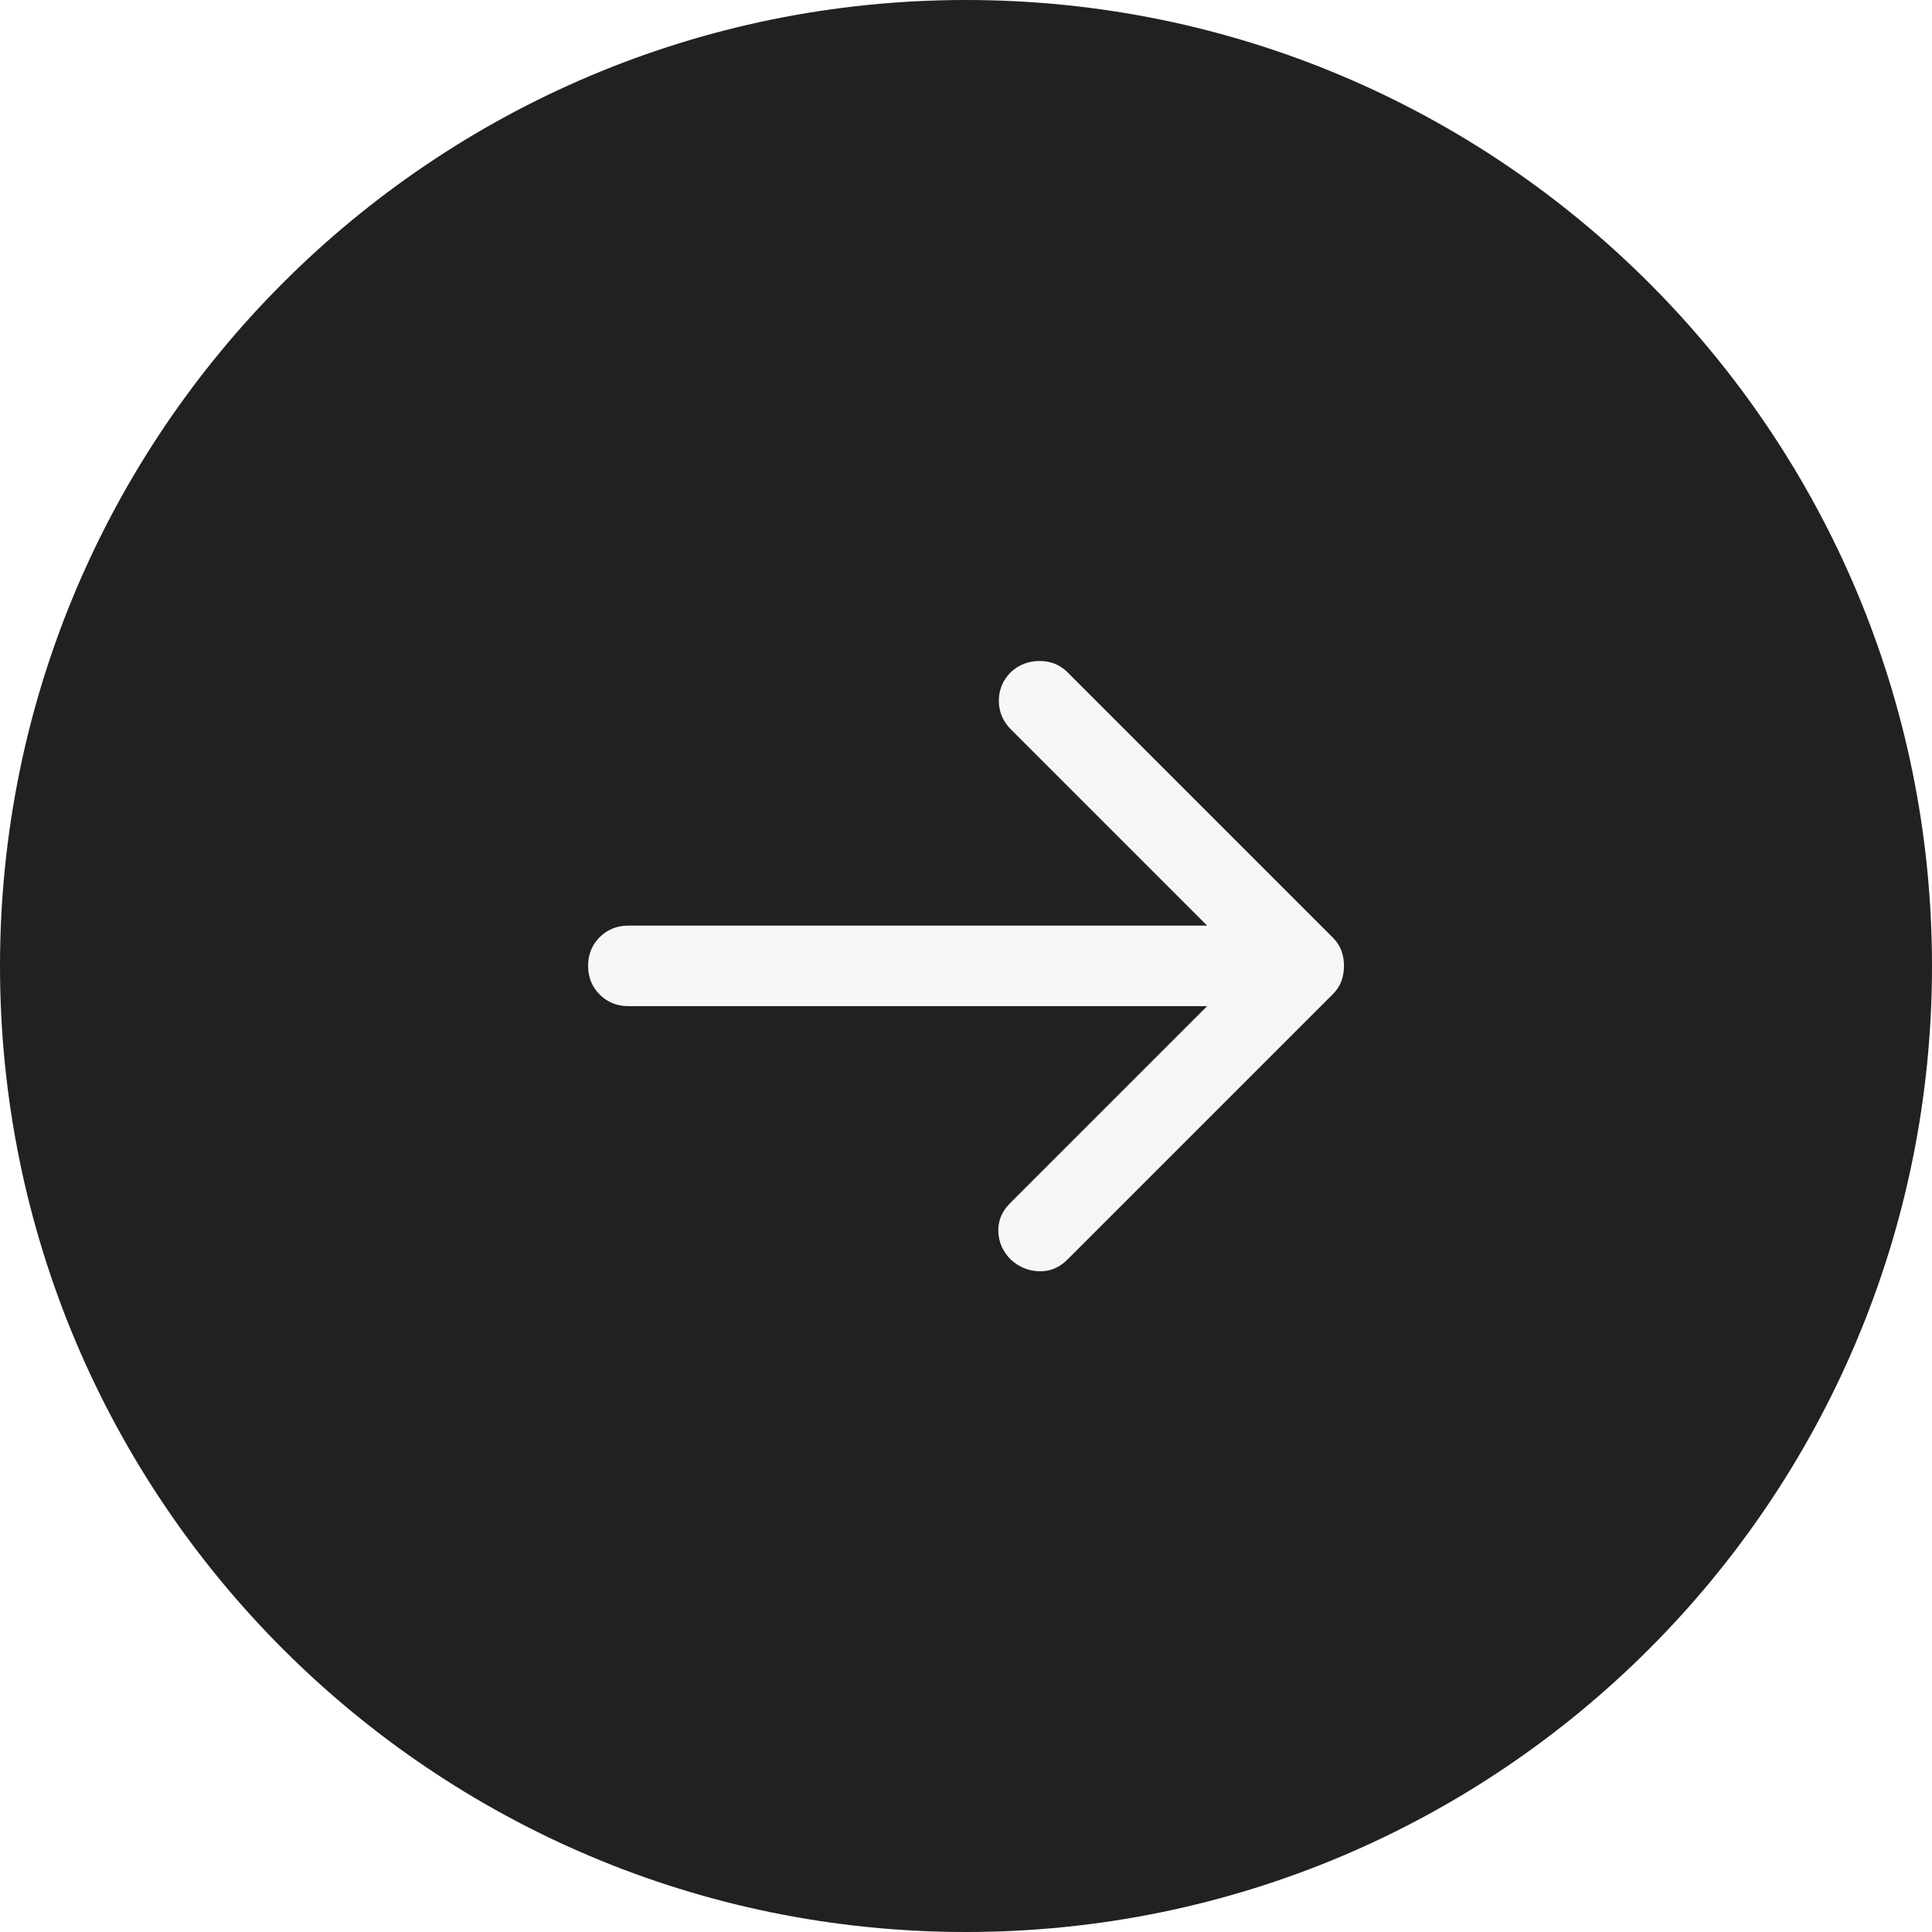
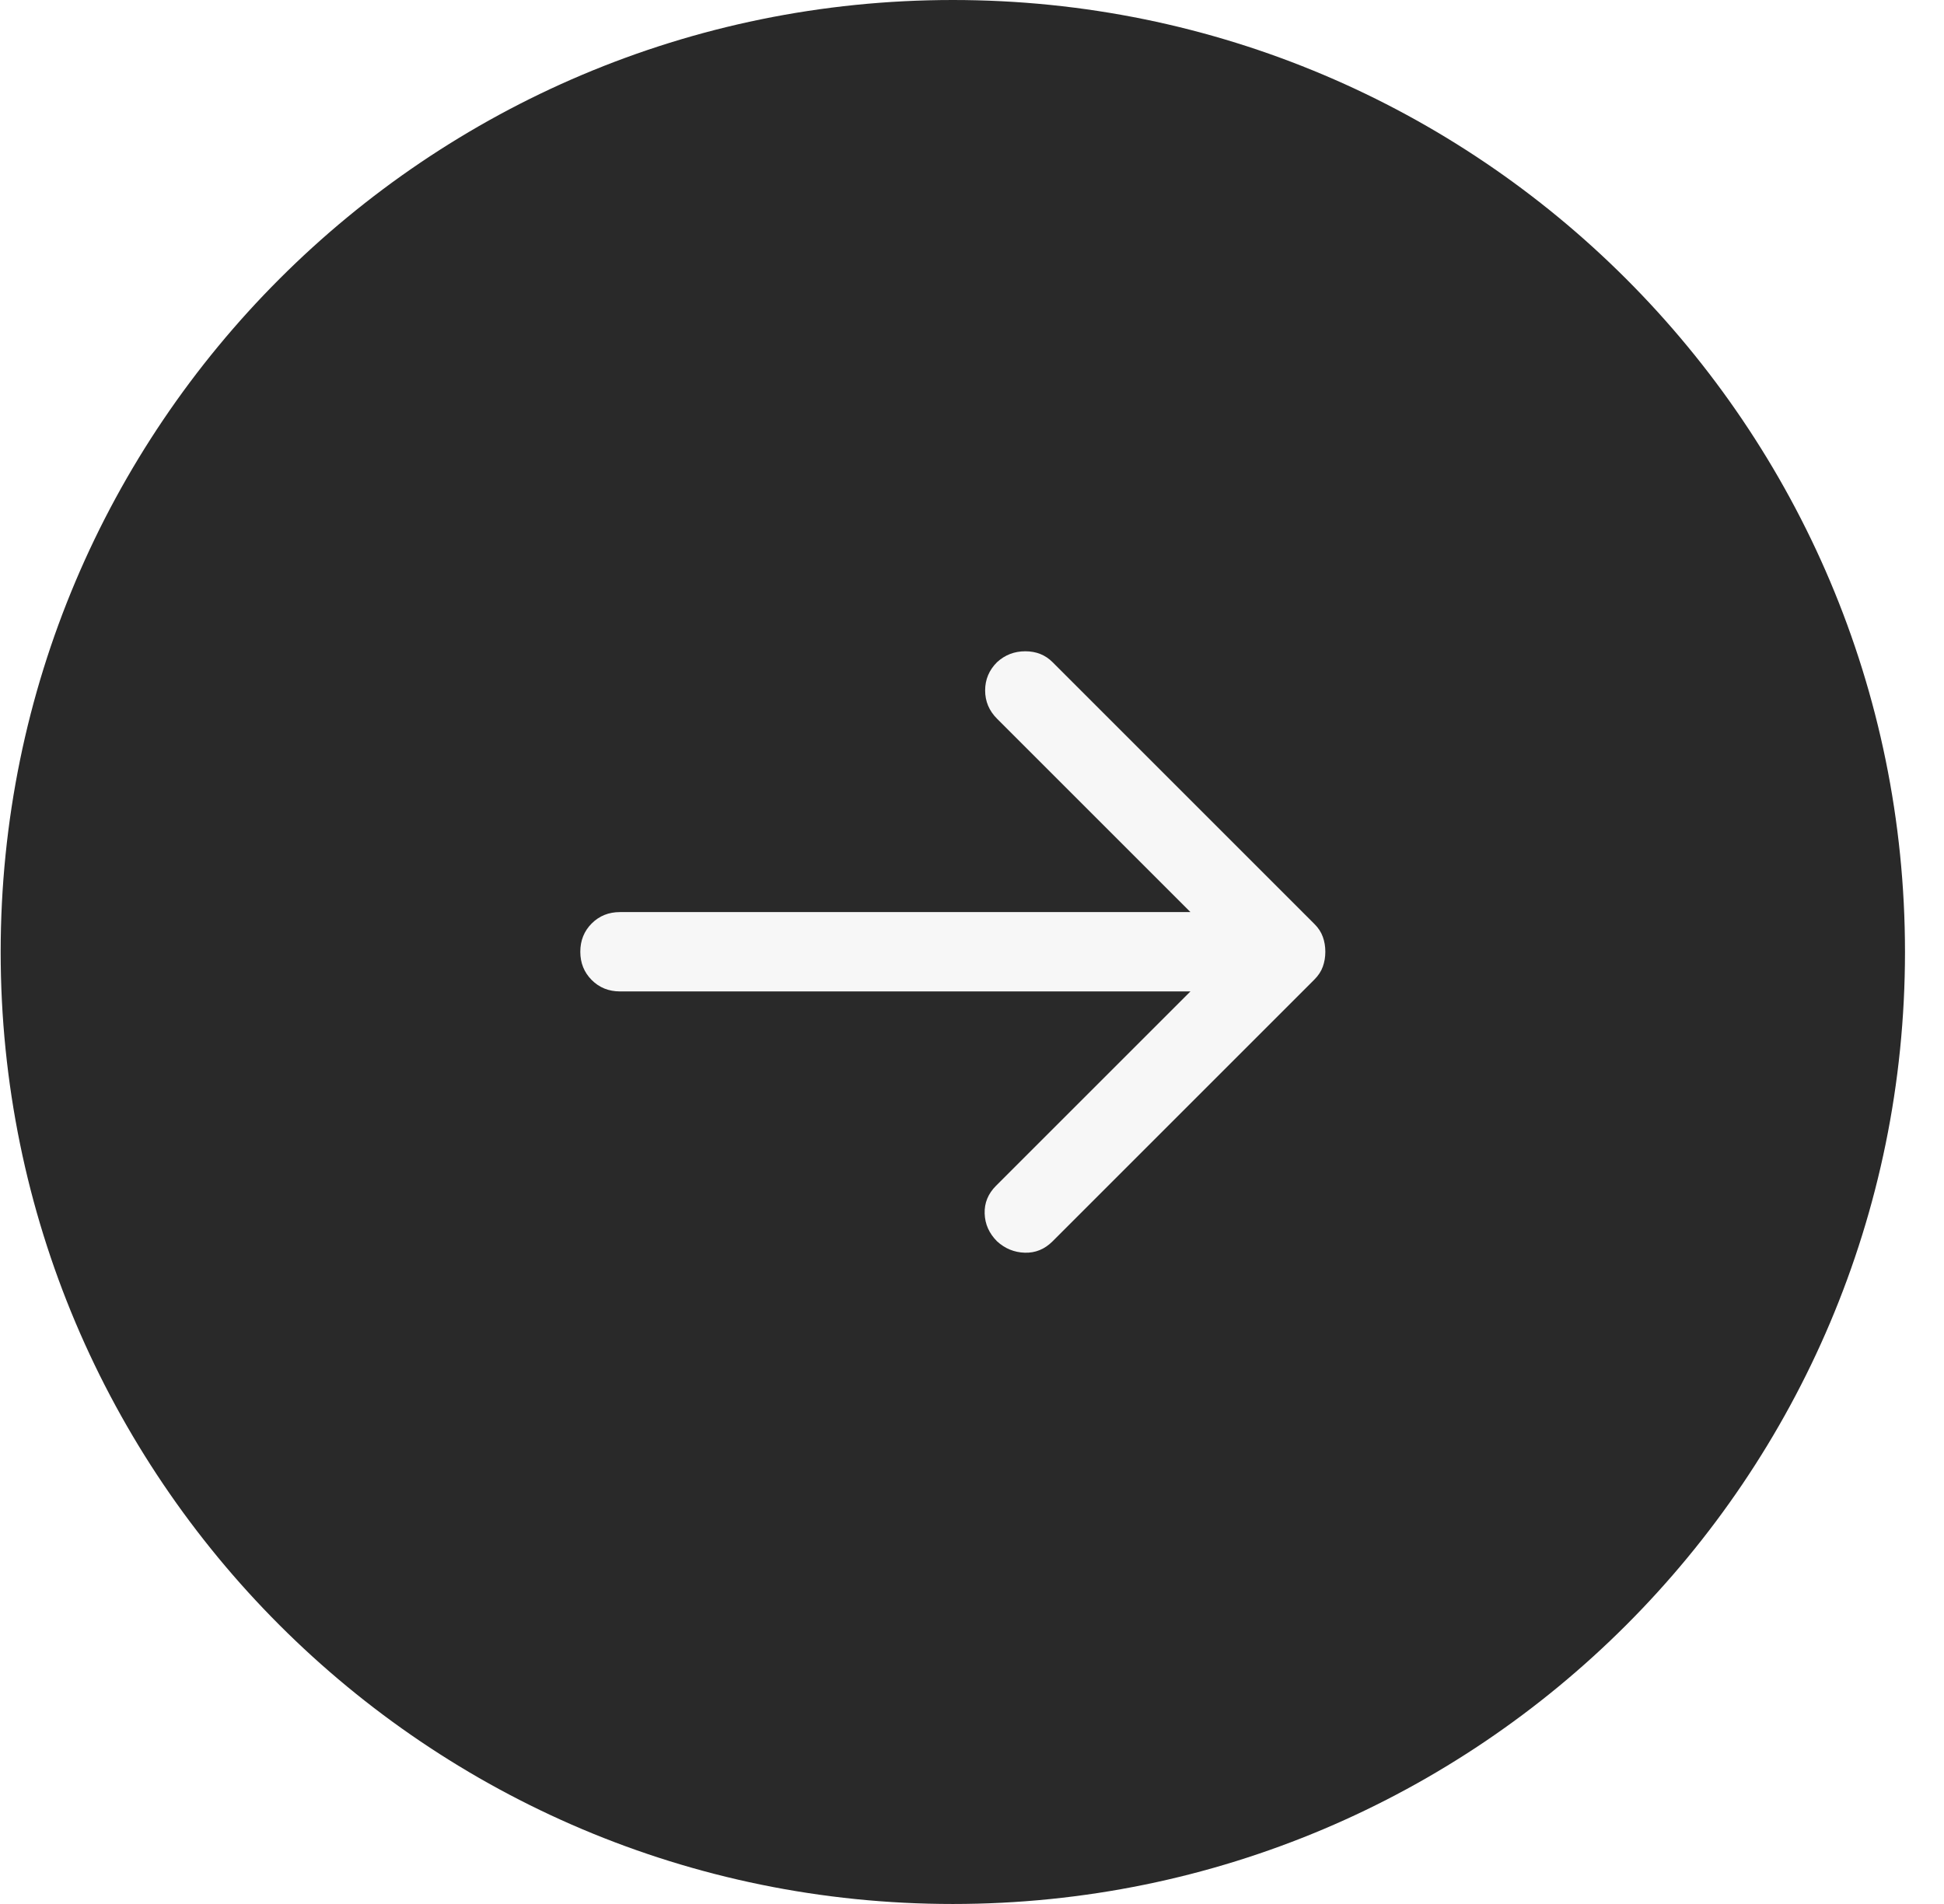
- <svg xmlns="http://www.w3.org/2000/svg" width="48" height="48" viewBox="0 0 48 48" fill="none">
-   <rect width="48" height="48" rx="24" transform="matrix(-1 0 0 1 48 0)" fill="#212121" />
-   <mask id="mask0_105_1371" style="mask-type:alpha" maskUnits="userSpaceOnUse" x="12" y="12" width="24" height="24">
-     <rect width="24" height="24" transform="matrix(-1 0 0 1 36 12)" fill="#D9D9D9" />
+ <svg xmlns="http://www.w3.org/2000/svg" width="49" height="48" viewBox="0 0 49 48" fill="none">
+   <rect width="48" height="48" rx="24" transform="matrix(-1 0 0 1 48.0168 0)" fill="#292929" />
+   <mask id="mask0_1452_25593" style="mask-type:alpha" maskUnits="userSpaceOnUse" x="12" y="12" width="25" height="24">
+     <rect width="24" height="24" transform="matrix(-1 0 0 1 36.0168 12)" fill="#D9D9D9" />
  </mask>
-   <g mask="url(#mask0_105_1371)">
-     <path d="M29.991 24.997L25.091 29.897C24.891 30.097 24.795 30.33 24.803 30.597C24.811 30.863 24.916 31.097 25.116 31.297C25.316 31.48 25.549 31.576 25.816 31.584C26.082 31.593 26.316 31.497 26.516 31.297L33.116 24.697C33.216 24.597 33.286 24.488 33.328 24.372C33.37 24.255 33.391 24.13 33.391 23.997C33.391 23.863 33.37 23.738 33.328 23.622C33.286 23.505 33.216 23.397 33.116 23.297L26.516 16.697C26.332 16.514 26.103 16.422 25.828 16.422C25.553 16.422 25.316 16.514 25.116 16.697C24.916 16.897 24.816 17.134 24.816 17.409C24.816 17.684 24.916 17.922 25.116 18.122L29.991 22.997H15.611C15.328 22.997 15.091 23.093 14.899 23.284C14.707 23.476 14.611 23.713 14.611 23.997C14.611 24.28 14.707 24.518 14.899 24.709C15.091 24.901 15.328 24.997 15.611 24.997H29.991Z" fill="#F7F7F7" />
+   <g mask="url(#mask0_1452_25593)">
+     <path d="M30.006 24.994L25.106 29.893C24.906 30.093 24.81 30.327 24.819 30.593C24.827 30.86 24.931 31.093 25.131 31.294C25.331 31.477 25.564 31.573 25.831 31.581C26.098 31.589 26.331 31.494 26.531 31.294L33.131 24.694C33.231 24.593 33.302 24.485 33.343 24.369C33.385 24.252 33.406 24.127 33.406 23.994C33.406 23.86 33.385 23.735 33.343 23.619C33.302 23.502 33.231 23.393 33.131 23.294L26.531 16.694C26.348 16.51 26.119 16.419 25.843 16.419C25.569 16.419 25.331 16.51 25.131 16.694C24.931 16.893 24.831 17.131 24.831 17.406C24.831 17.681 24.931 17.919 25.131 18.119L30.006 22.994H15.627C15.343 22.994 15.106 23.089 14.914 23.281C14.723 23.473 14.627 23.71 14.627 23.994C14.627 24.277 14.723 24.514 14.914 24.706C15.106 24.898 15.343 24.994 15.627 24.994H30.006Z" fill="#F7F7F7" />
  </g>
</svg>
